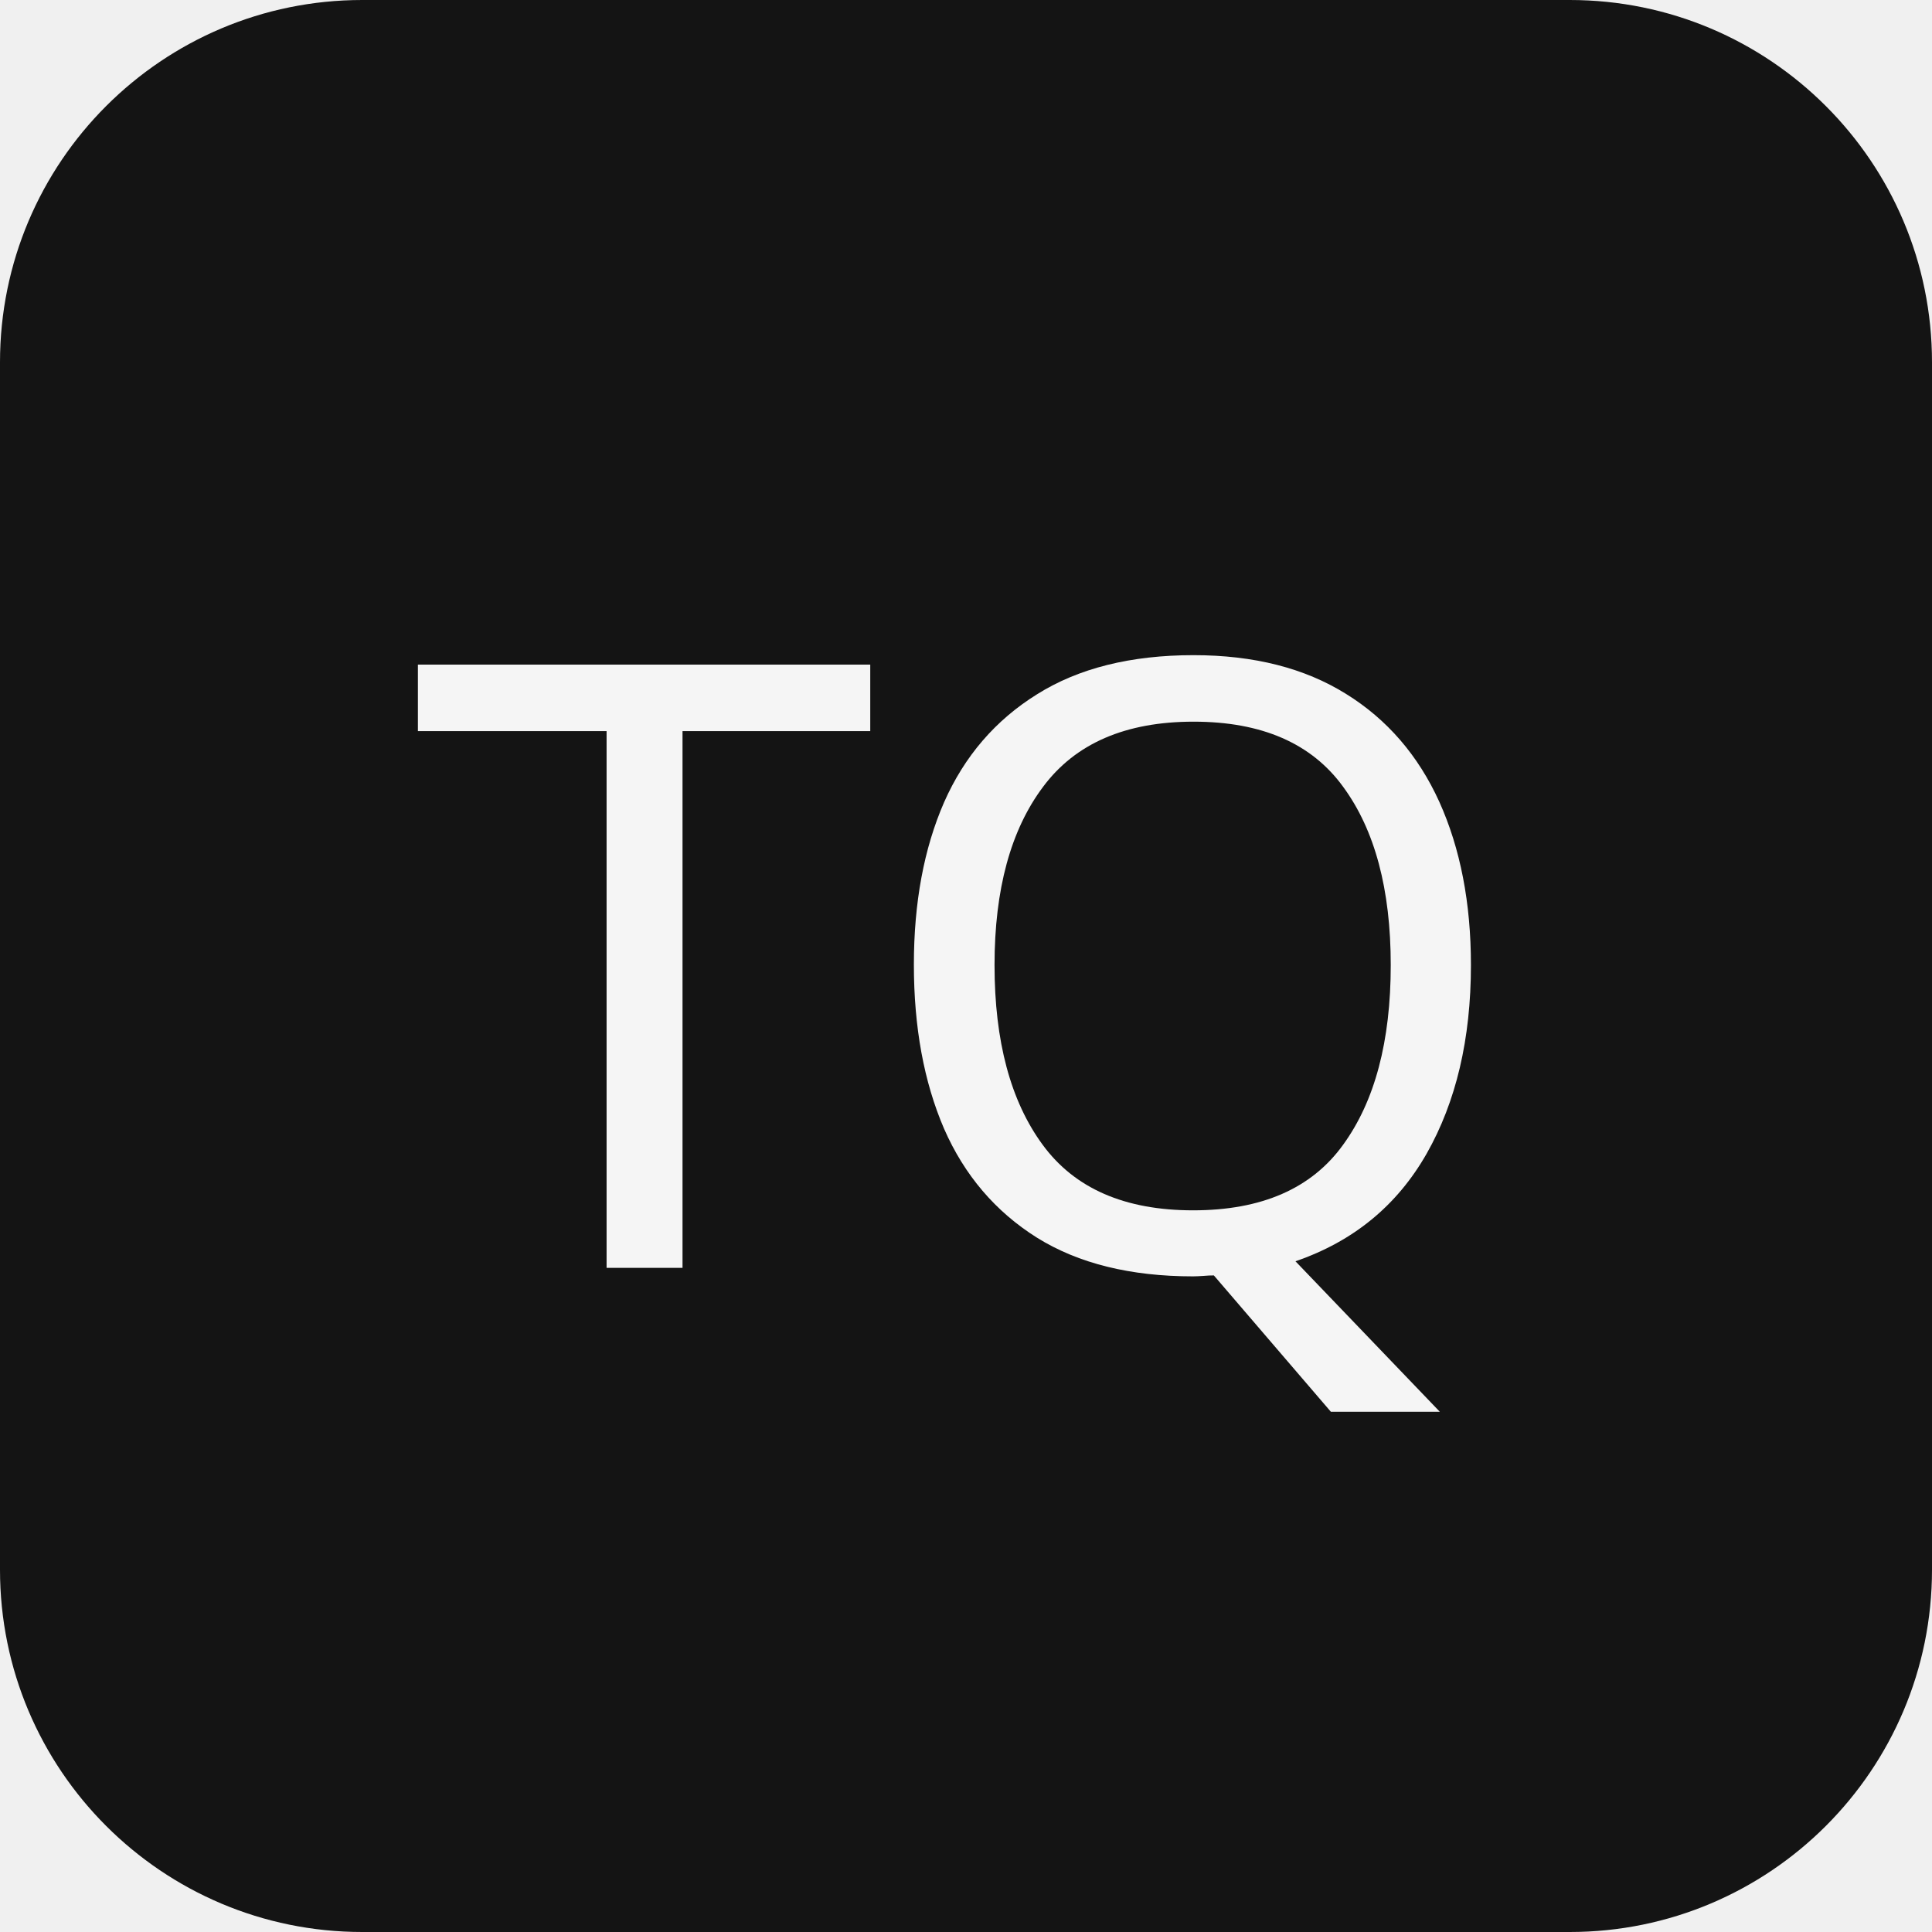
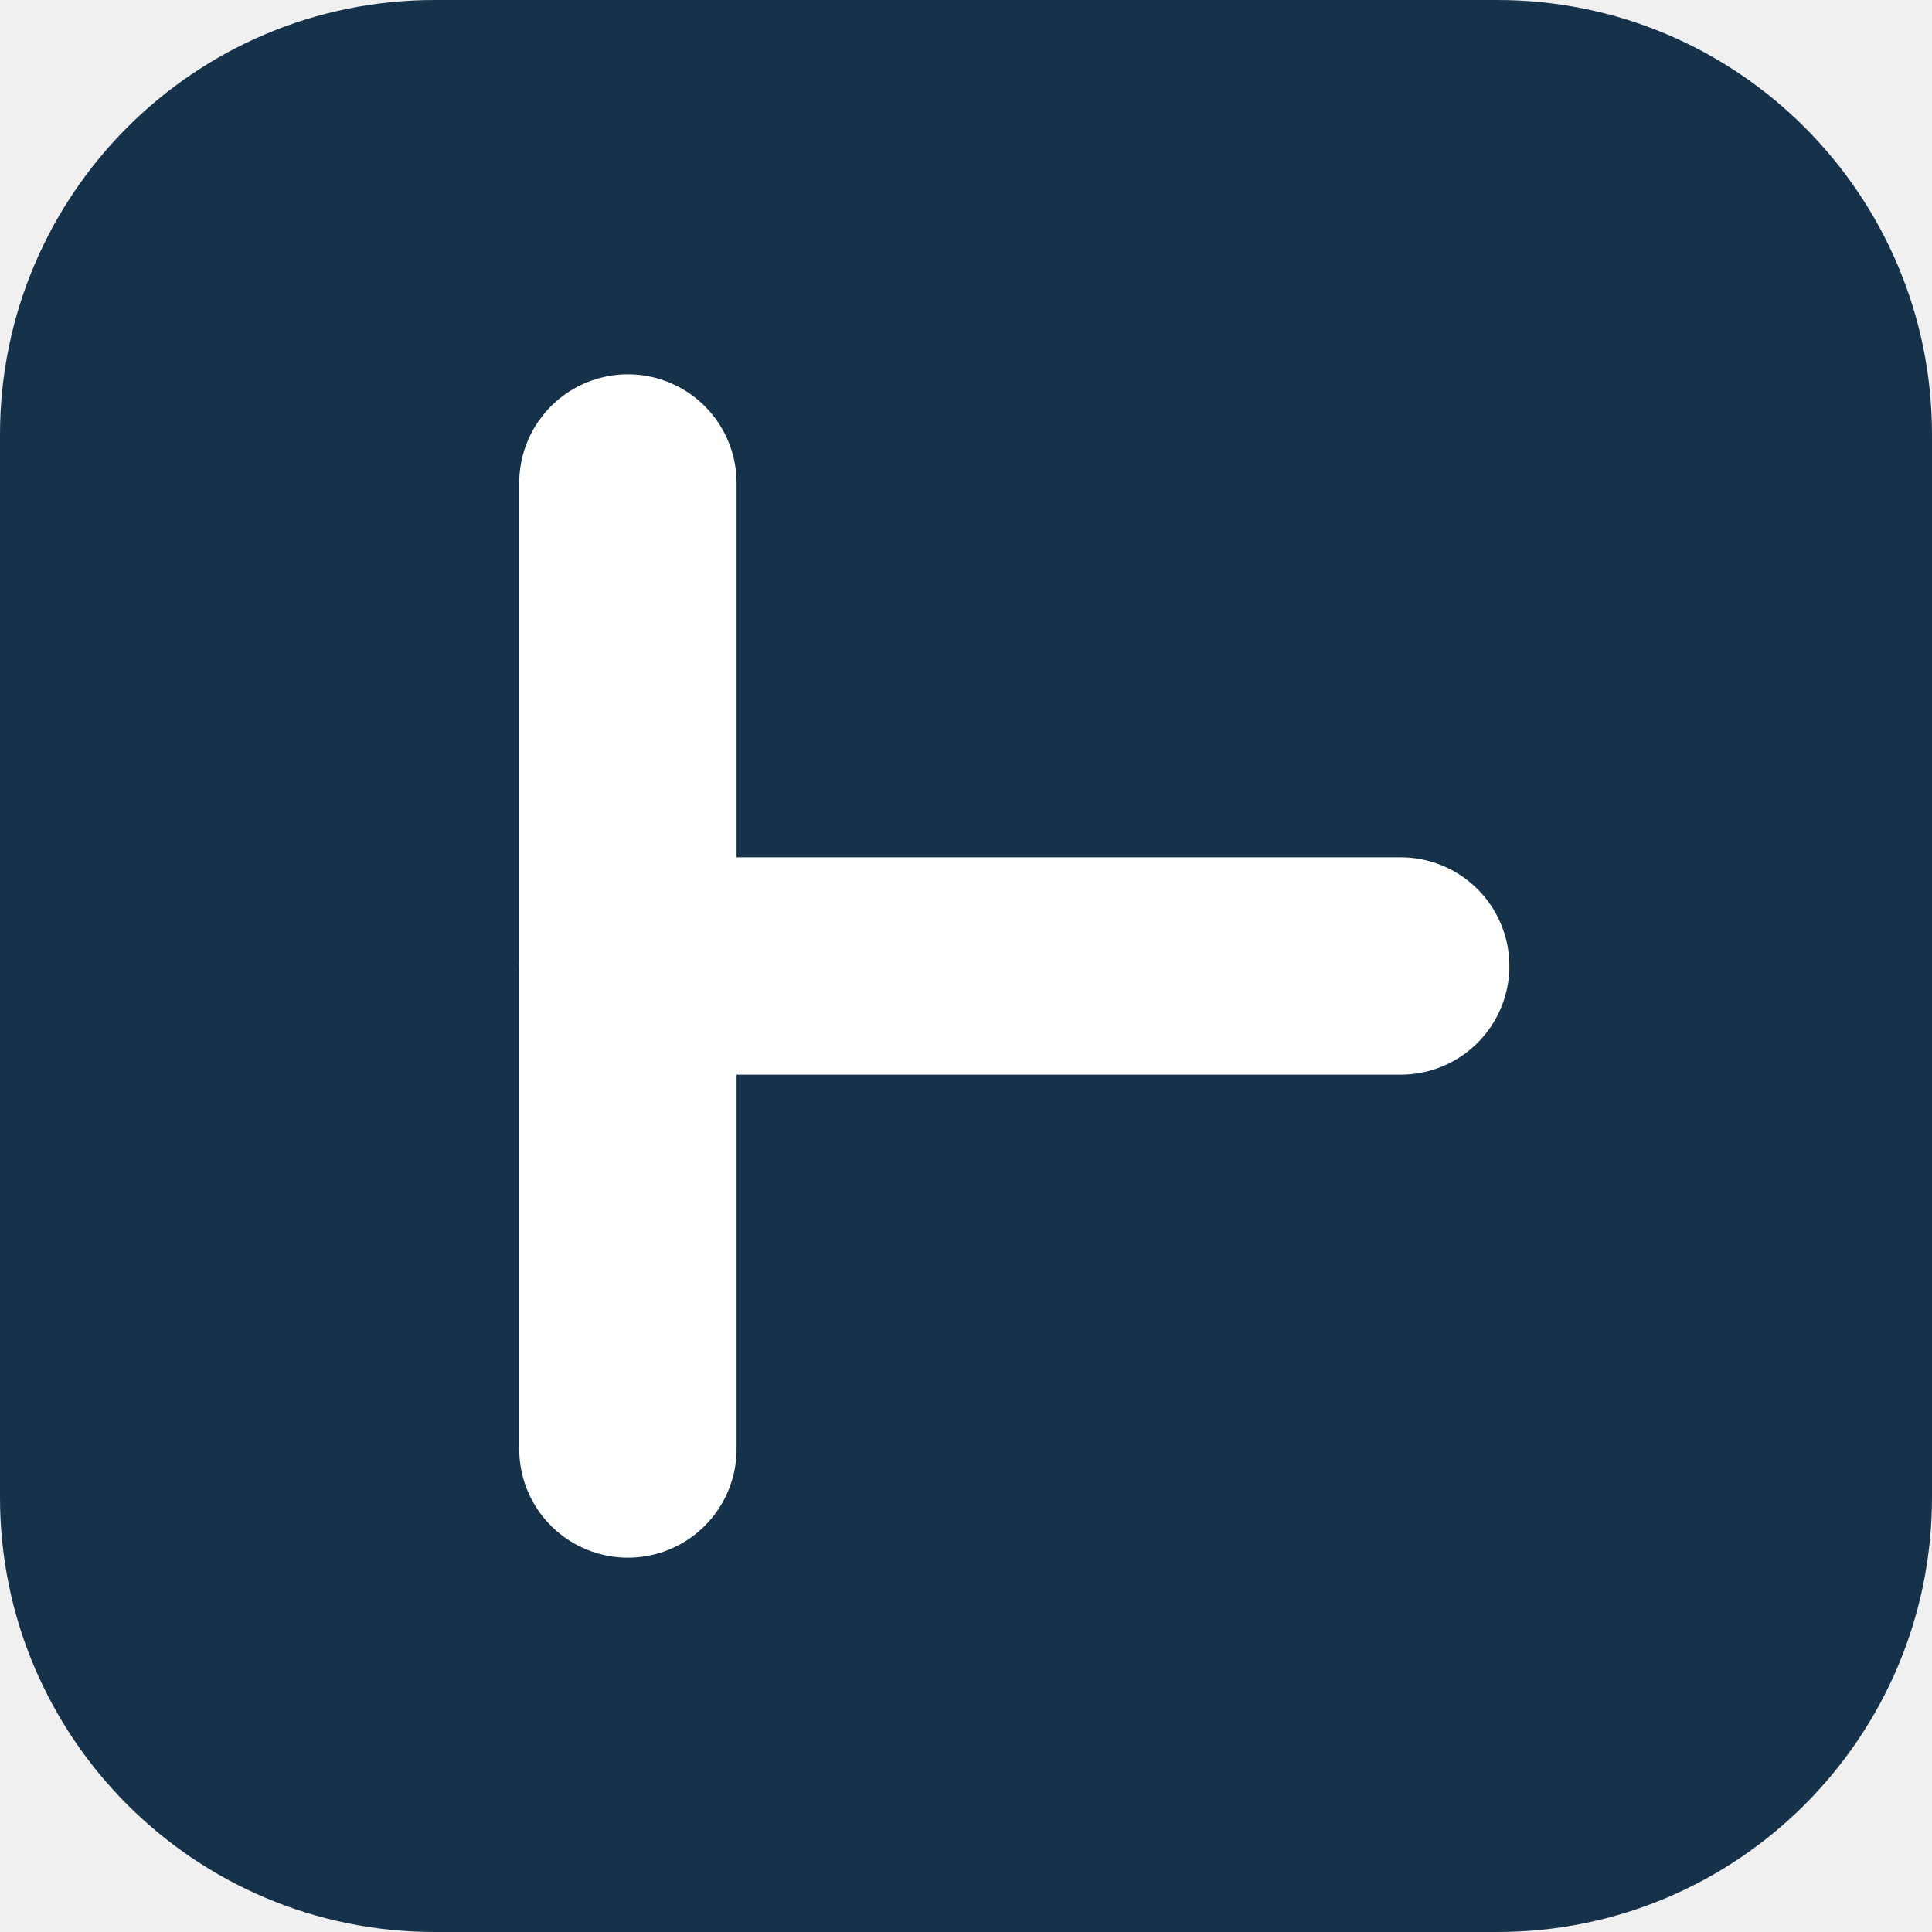
- <svg xmlns="http://www.w3.org/2000/svg" viewBox="0 0 64 64" width="64" height="64">
-   <rect width="64" height="64" rx="12" fill="#141414" />
-   <text x="32" y="42" font-family="'Space Grotesk', sans-serif" font-size="28" fill="#f5f5f5" text-anchor="middle">TQ</text>
+ <svg xmlns="http://www.w3.org/2000/svg" width="40" height="40" viewBox="0 0 40 40">
+   <rect width="40" height="40" rx="9" fill="#16324A" />
+   <line x1="13" y1="10" x2="13" y2="30" stroke="#FFFFFF" stroke-width="4.5" stroke-linecap="round" />
+   <line x1="13" y1="20" x2="29" y2="20" stroke="#FFFFFF" stroke-width="4.5" stroke-linecap="round" />
</svg>
